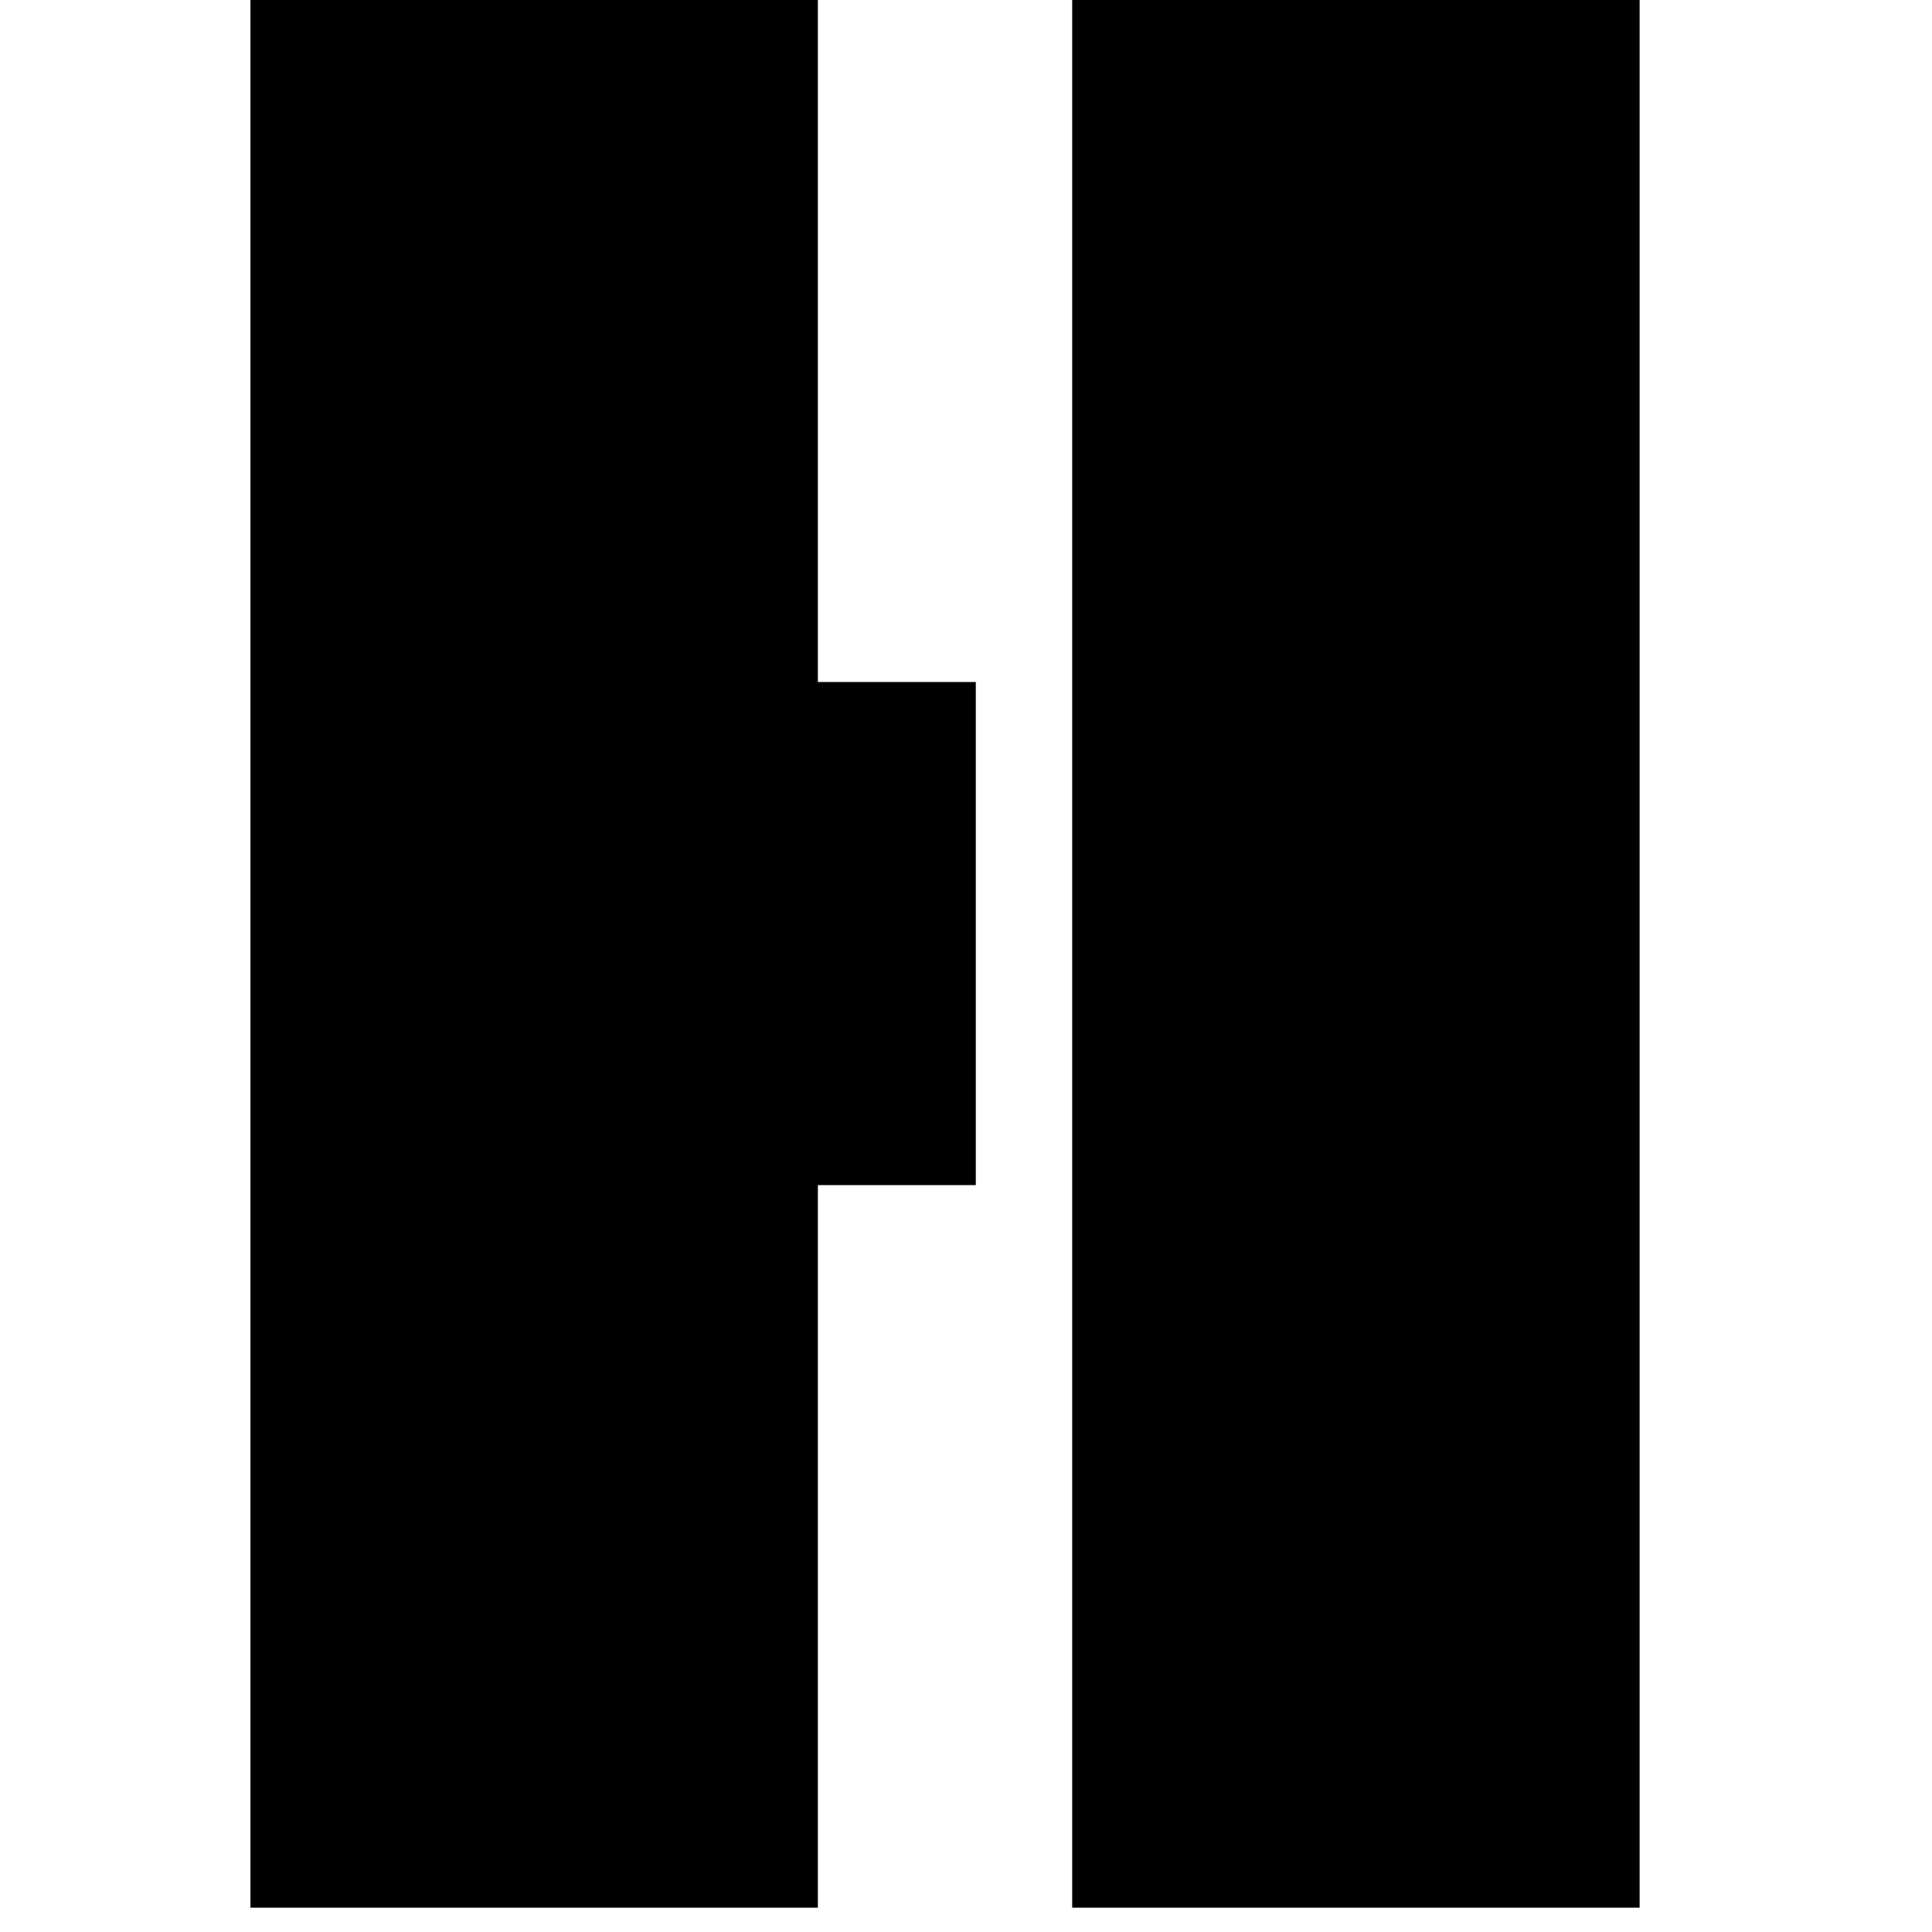
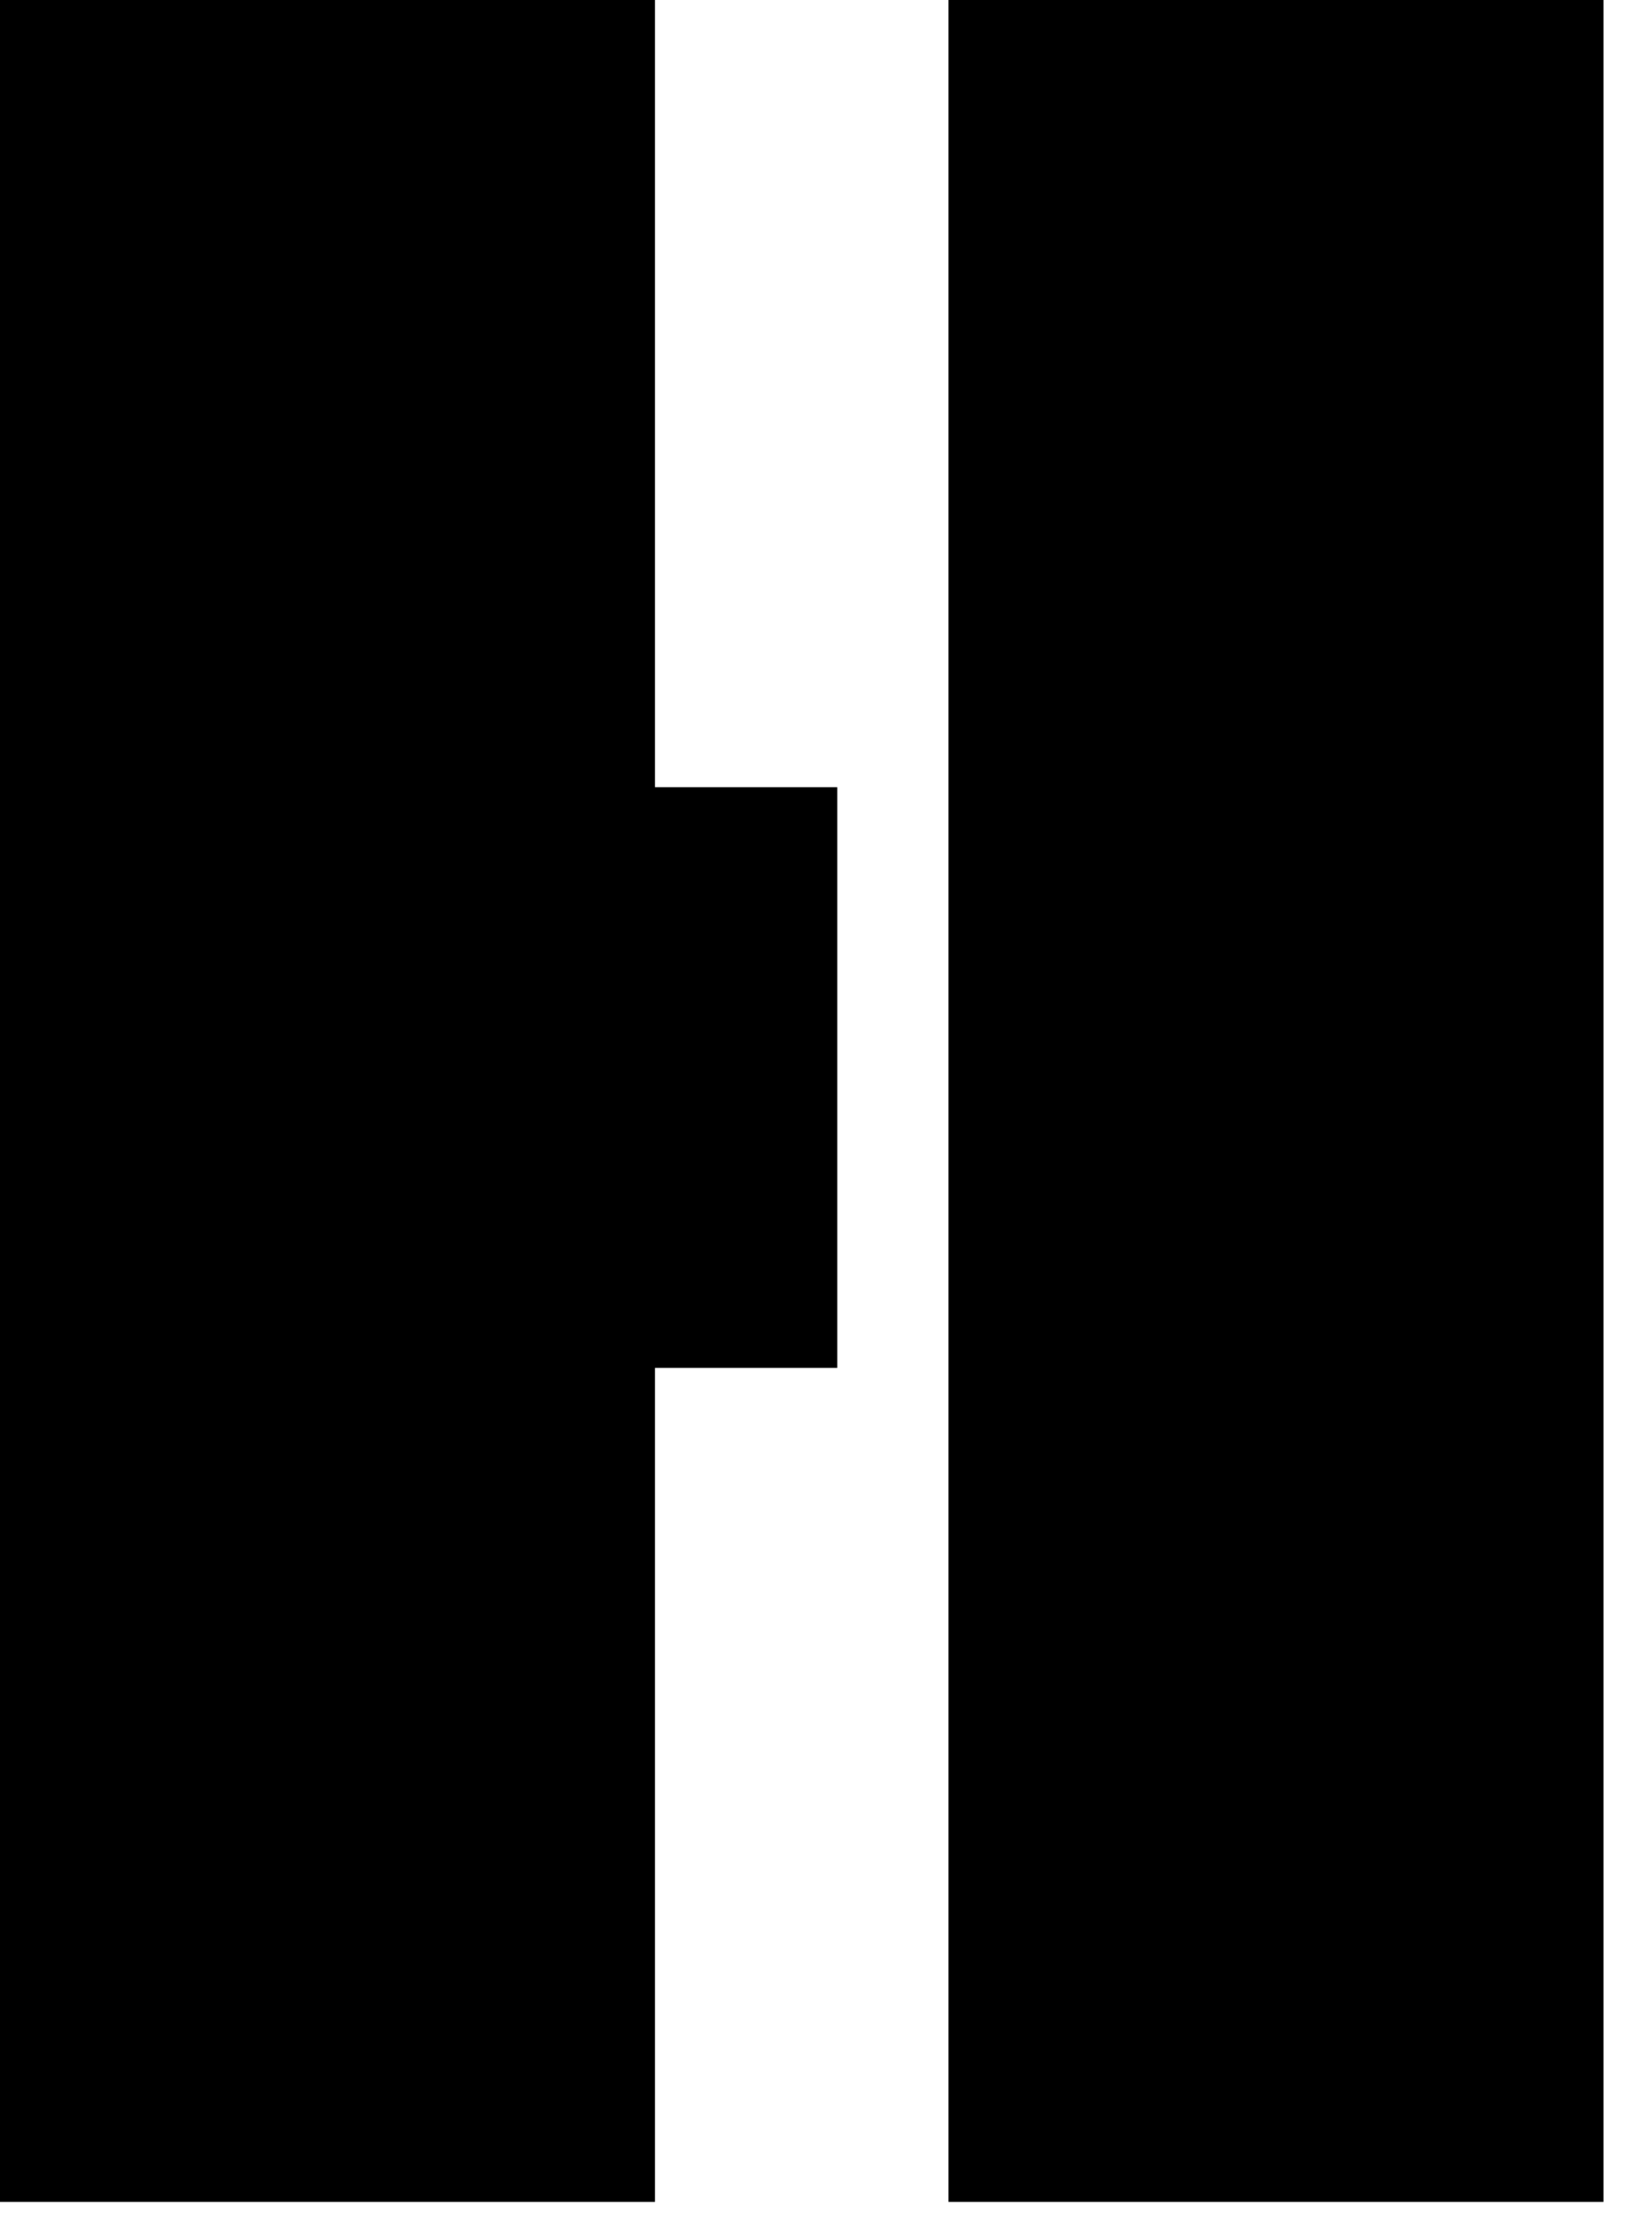
- <svg xmlns="http://www.w3.org/2000/svg" version="1.1" width="1000" height="1000">
-   <style>
-     #light-icon {
-       display: inline;
-     }
-     #dark-icon {
-       display: none;
-     }
- 
-     @media (prefers-color-scheme: dark) {
-       #light-icon {
-         display: none;
-       }
-       #dark-icon {
-         display: inline;
-       }
-     }
-   </style>
-   <g id="light-icon">
-     <svg version="1.1" width="1000" height="1000">
-       <g>
-         <g transform="matrix(37.03704,0,0,37.03704,129.6296,0)">
-           <svg version="1.1" width="20" height="27">
-             <svg width="20" height="27" viewBox="0 0 20 27" fill="none">
-               <path d="M10.137 9.531V16.562H7.93V26.66H0V0H7.93V9.531H10.137ZM19.414 0V26.66H11.484V0H19.414Z" fill="black" />
-             </svg>
-           </svg>
-         </g>
-       </g>
+ <svg xmlns="http://www.w3.org/2000/svg" version="1.1" width="20" height="27">
+   <svg version="1.1" width="20" height="27">
+     <svg width="20" height="27" viewBox="0 0 20 27" fill="none">
+       <path d="M10.137 9.531V16.562H7.93V26.66H0V0H7.93V9.531H10.137ZM19.414 0V26.66H11.484V0H19.414Z" fill="black" />
    </svg>
-   </g>
-   <g id="dark-icon">
-     <svg version="1.1" width="1000" height="1000">
-       <g>
-         <g transform="matrix(37.03704,0,0,37.03704,129.6296,0)">
-           <svg version="1.1" width="20" height="27">
-             <svg width="20" height="27" viewBox="0 0 20 27" fill="none">
-               <path d="M10.137 9.531V16.562H7.93V26.66H0V0H7.93V9.531H10.137ZM19.414 0V26.66H11.484V0H19.414Z" fill="#E1DED6" />
-             </svg>
-           </svg>
-         </g>
-       </g>
-     </svg>
-   </g>
+   </svg>
+   <style>@media (prefers-color-scheme: light) { :root { filter: none; } }
+ @media (prefers-color-scheme: dark) { :root { filter: none; } }
+ </style>
</svg>
